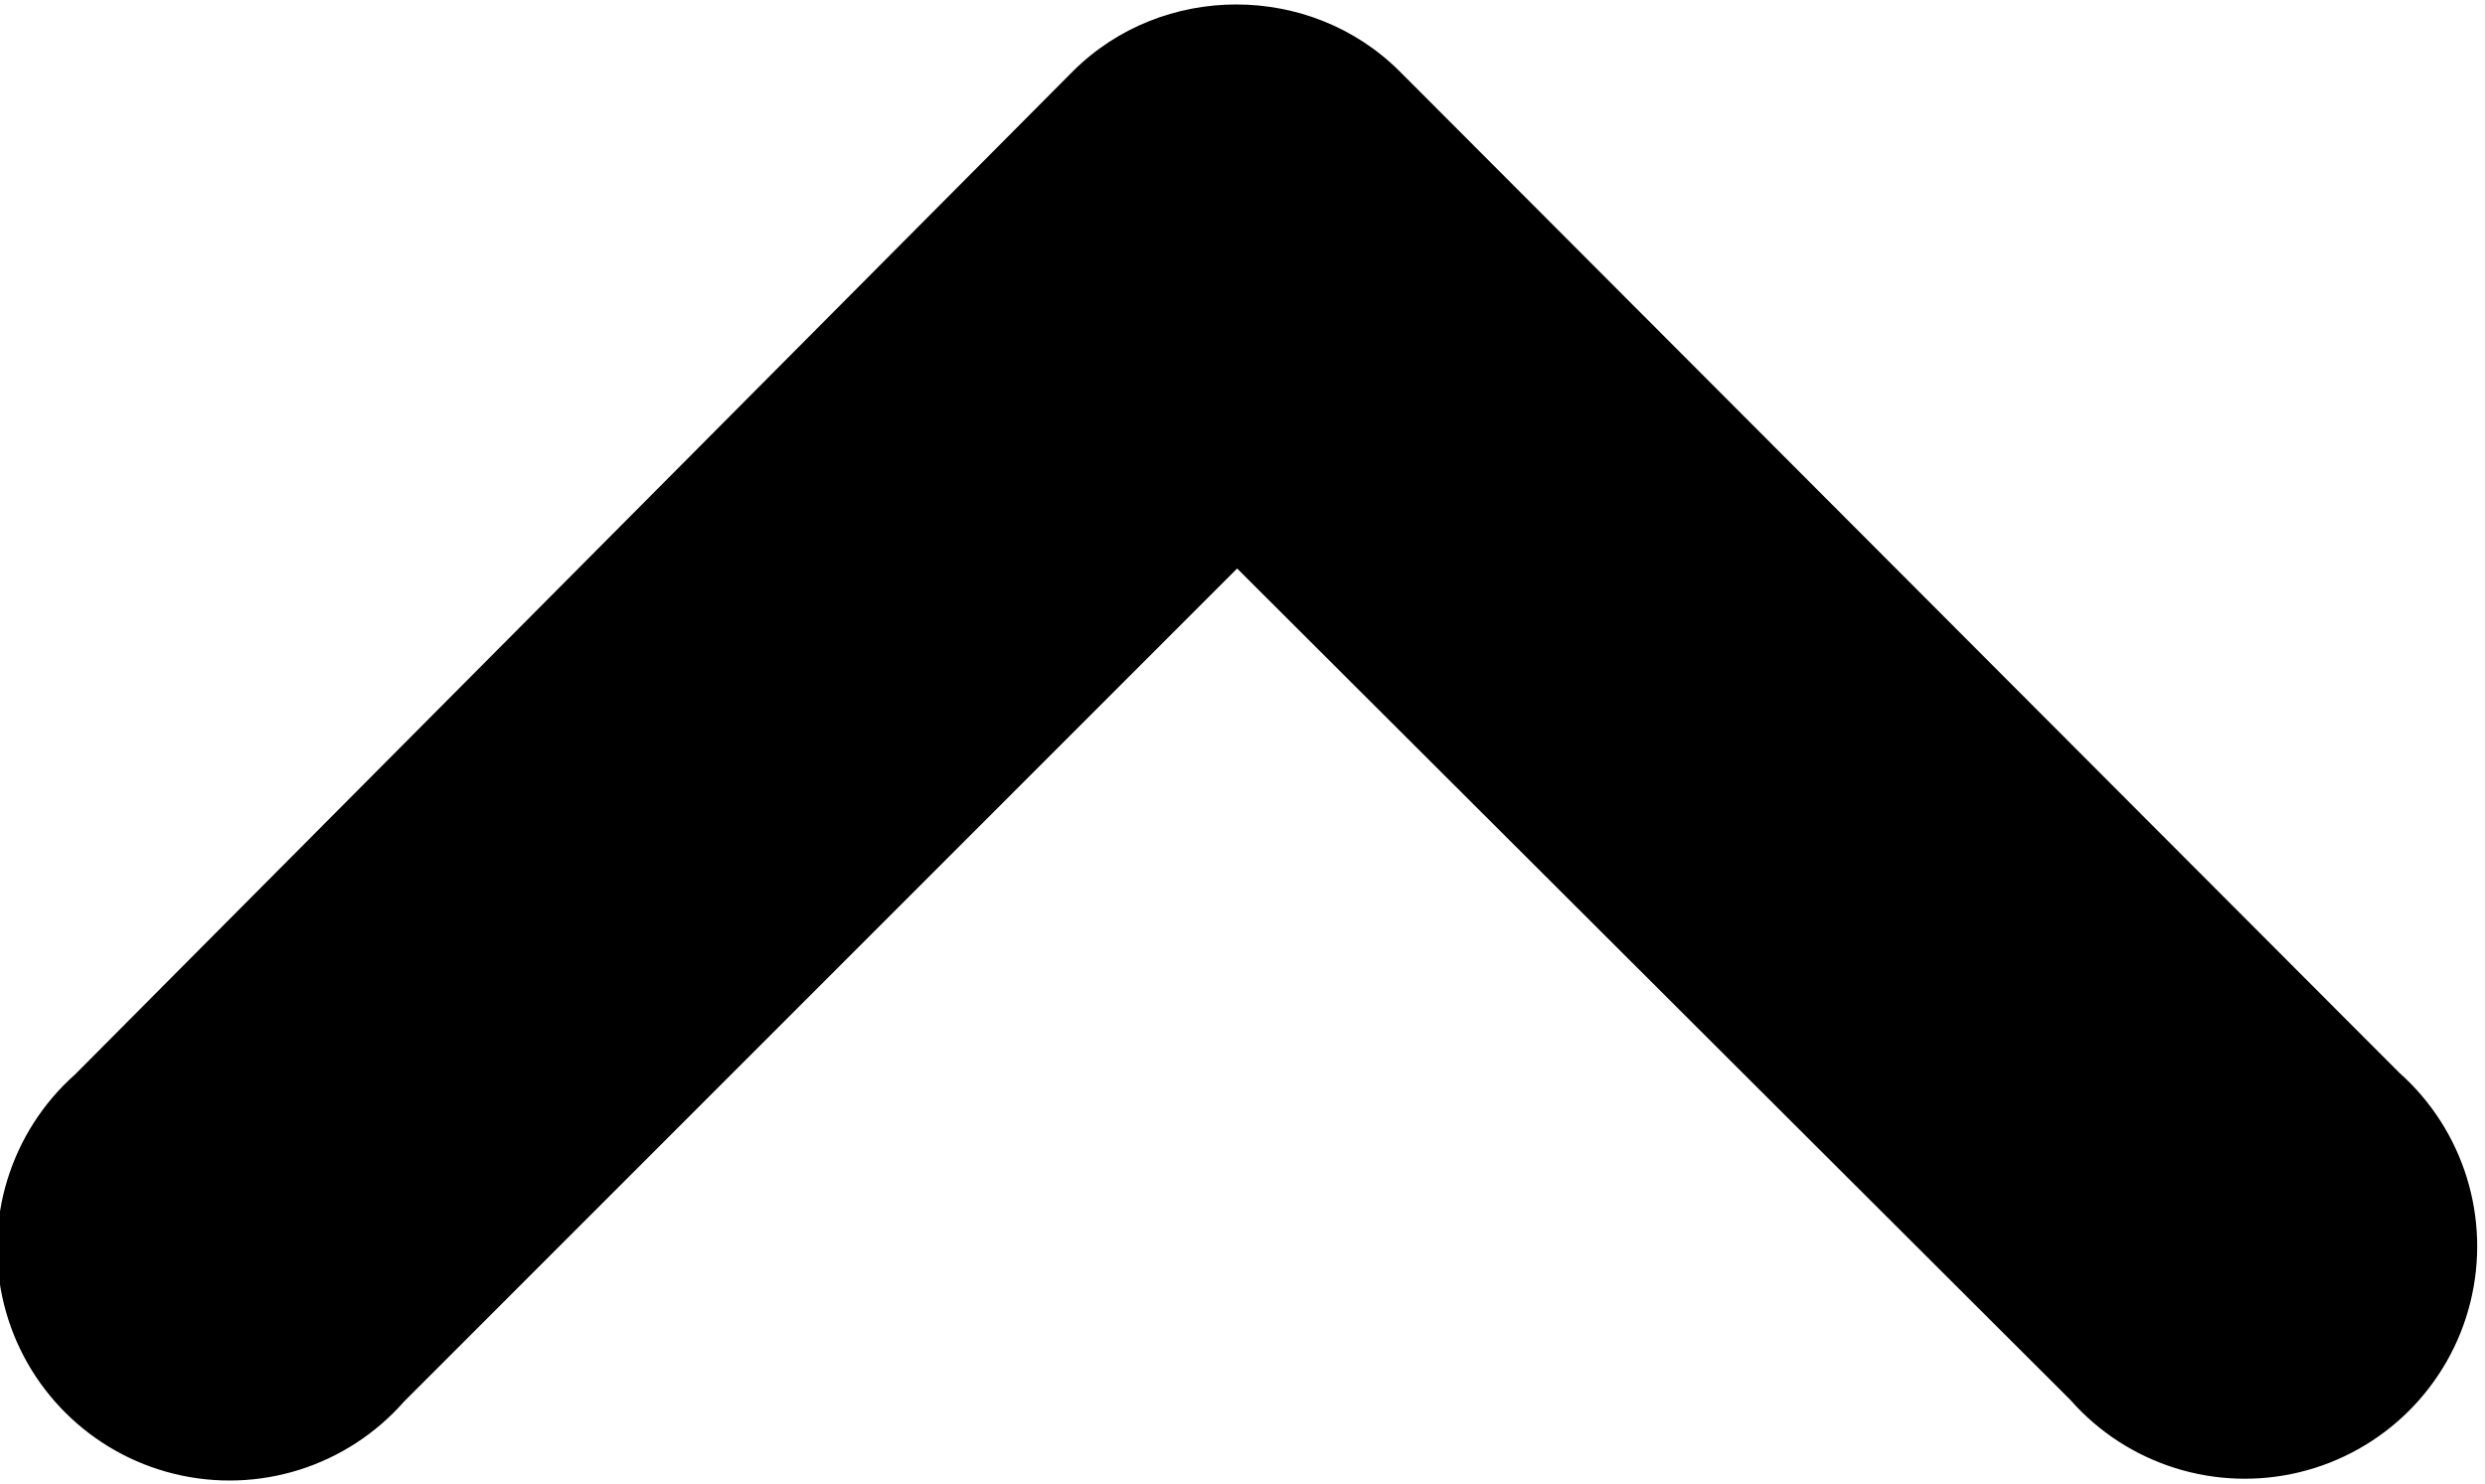
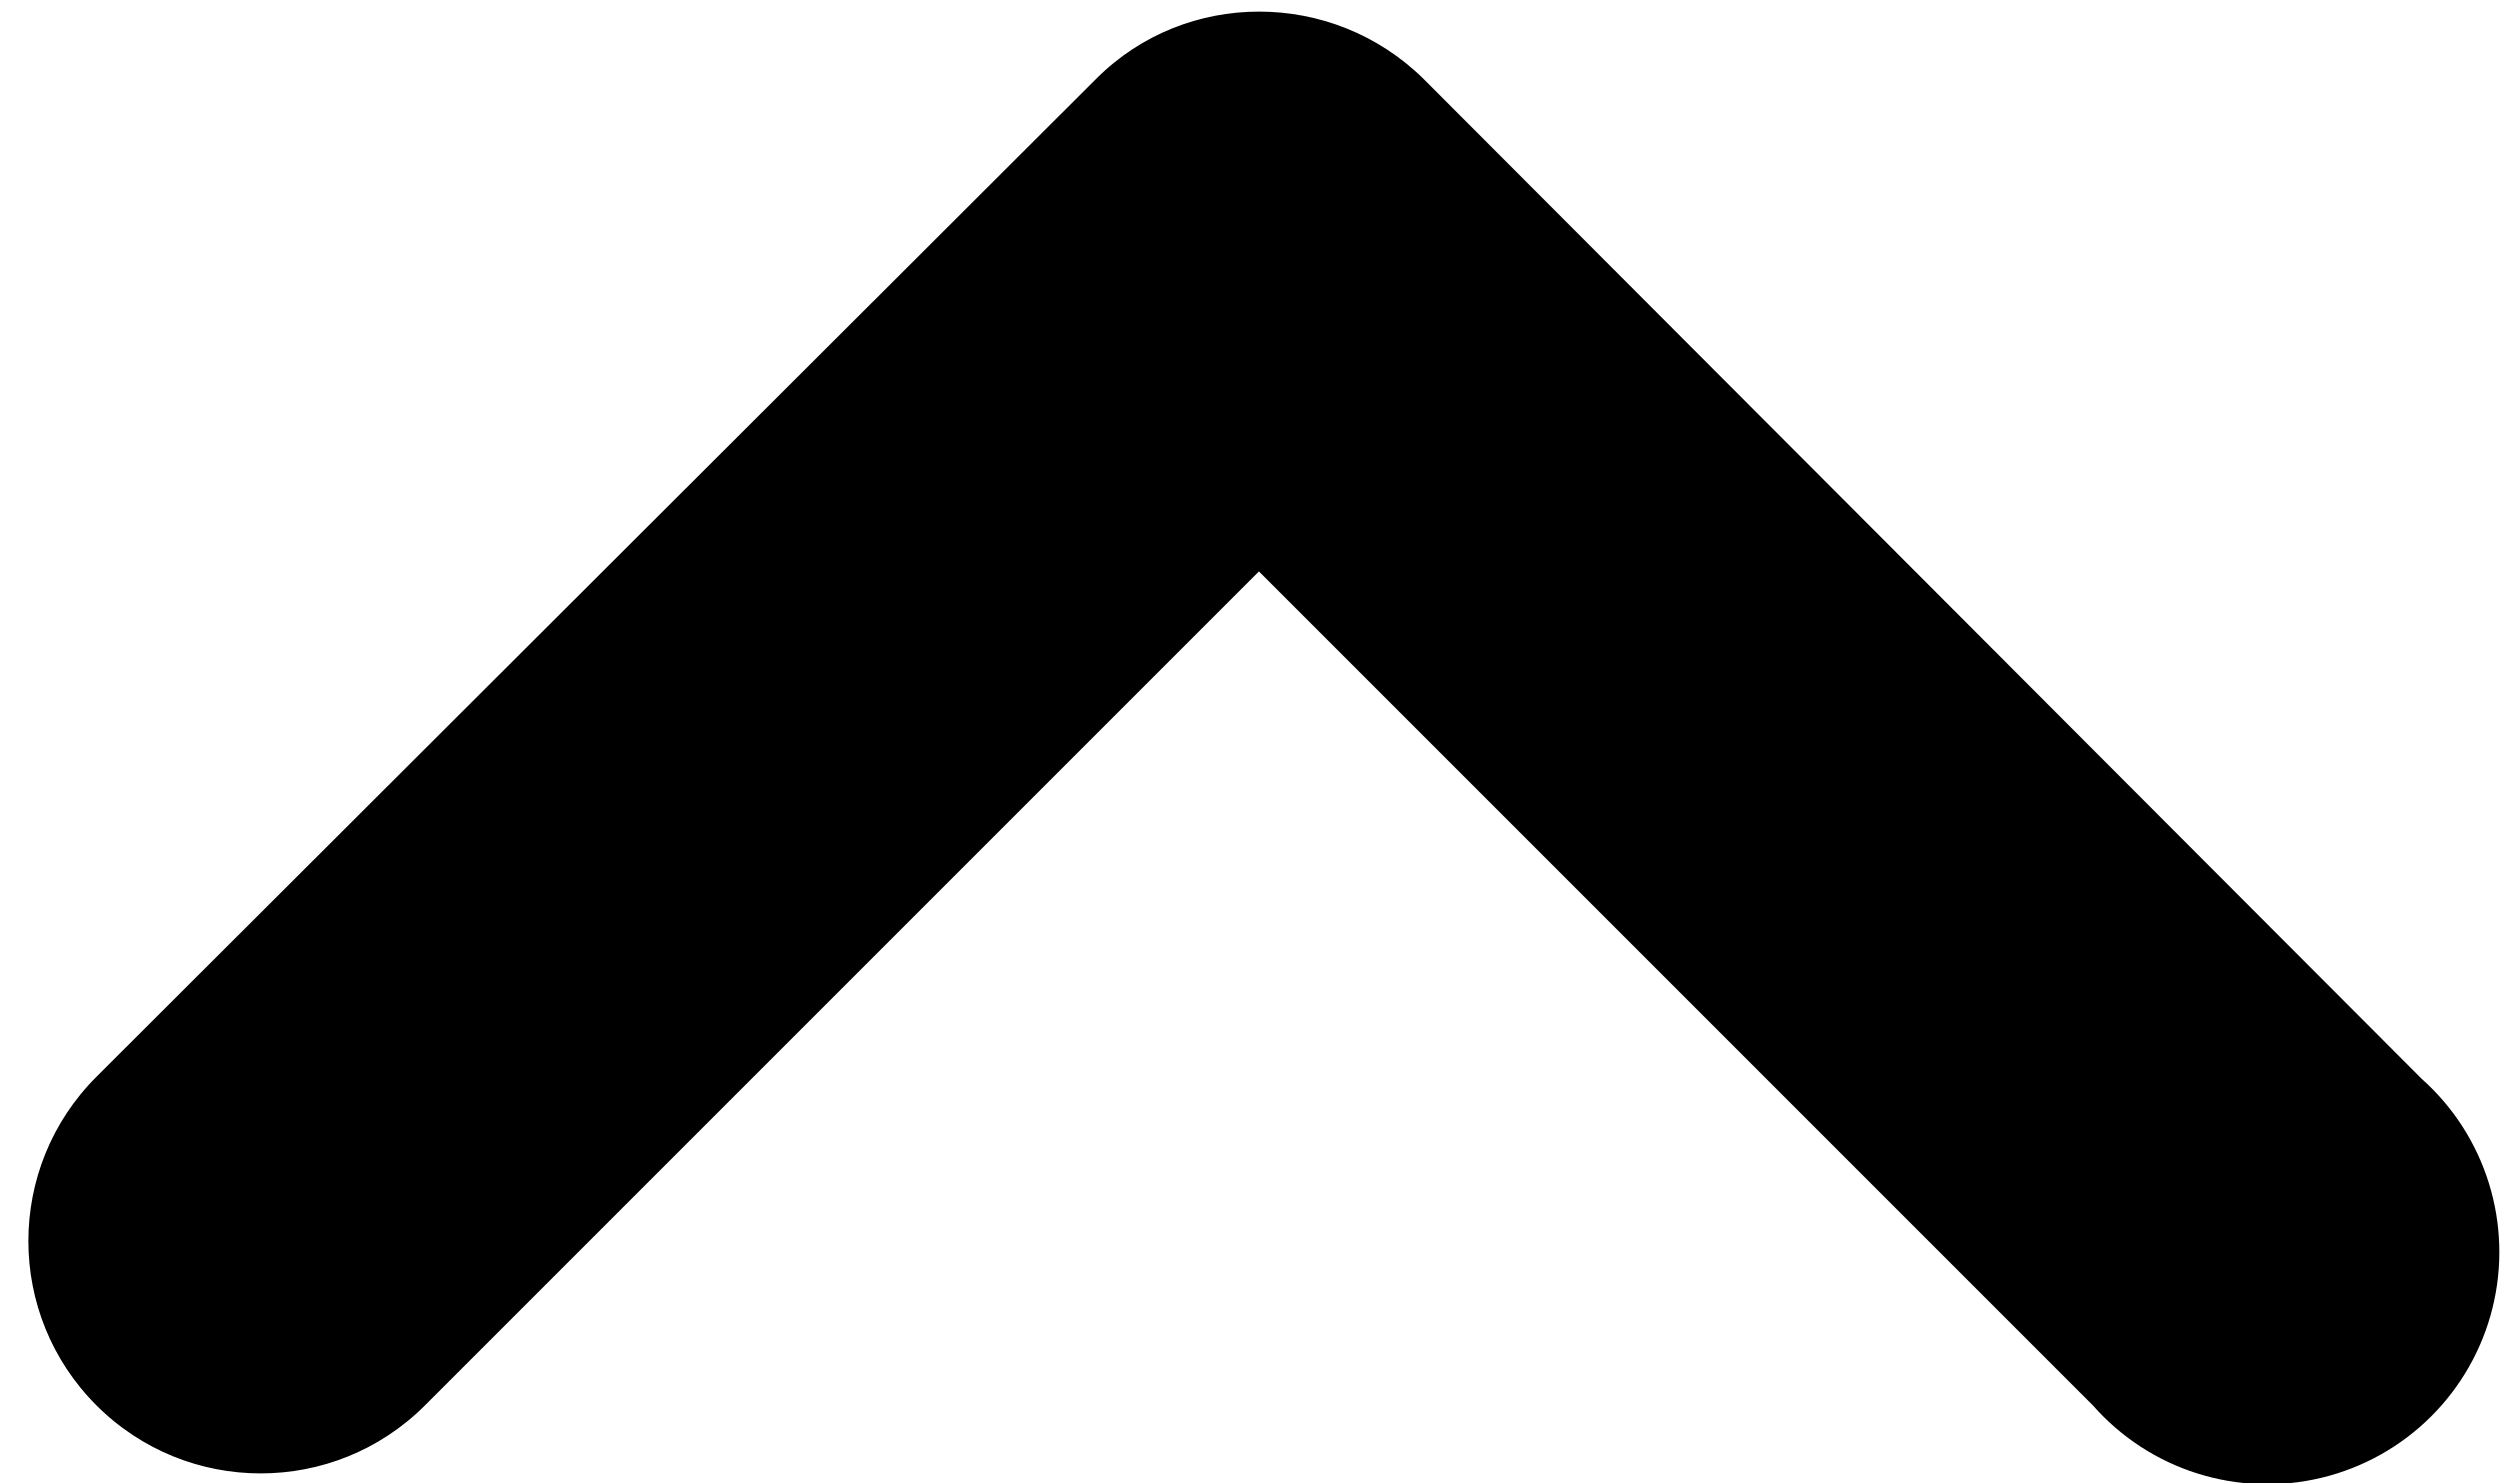
- <svg xmlns="http://www.w3.org/2000/svg" viewBox="0 0 139 83">
-   <path fill-rule="evenodd" d="M69.2 31.8L22.6 78.4A13 13 0 1 1 4.2 60.1L60 4c5-5 13.3-5 18.3 0l55.9 56a13 13 0 1 1-18.4 18.3L69.2 31.8z" />
+ <svg xmlns="http://www.w3.org/2000/svg" viewBox="0 0 140 83">
+   <path fill-rule="evenodd" d="M70.5 32L23.8 78.7A13 13 0 0 1 5.4 60.3l56-55.9c5-5 13.2-5 18.3 0l55.9 56a13 13 0 1 1-18.4 18.3L70.5 32z" />
</svg>
